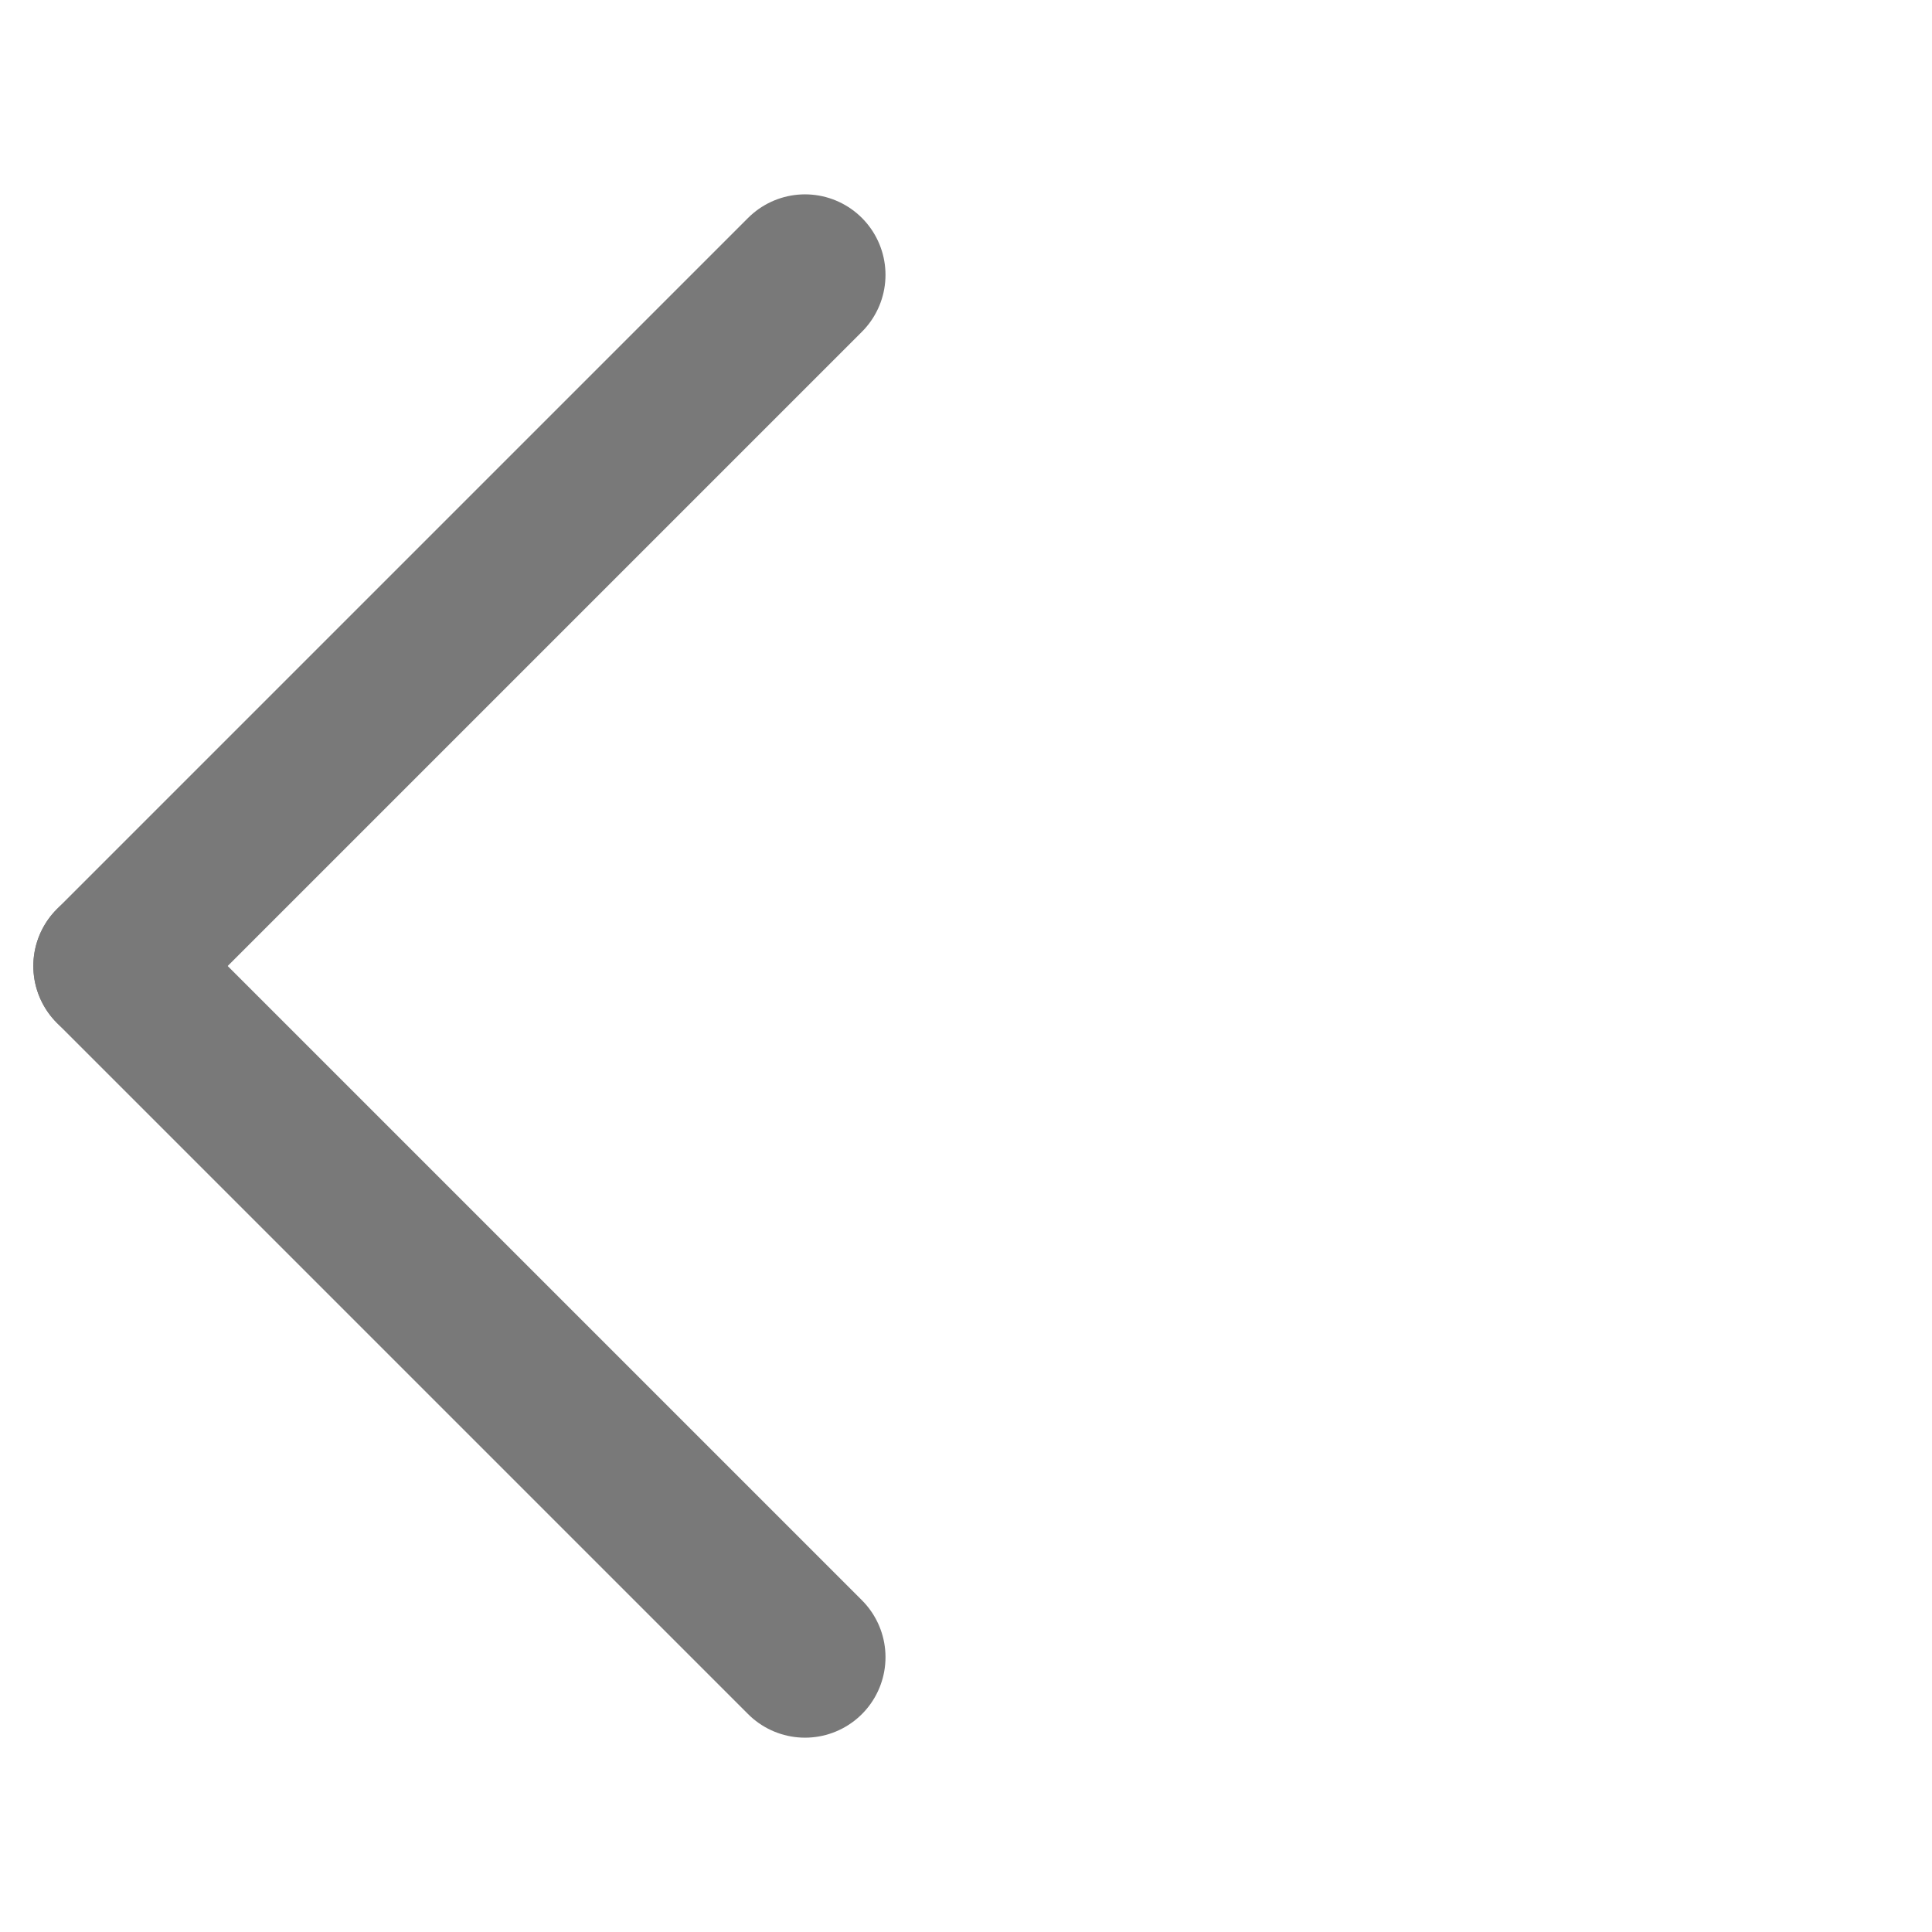
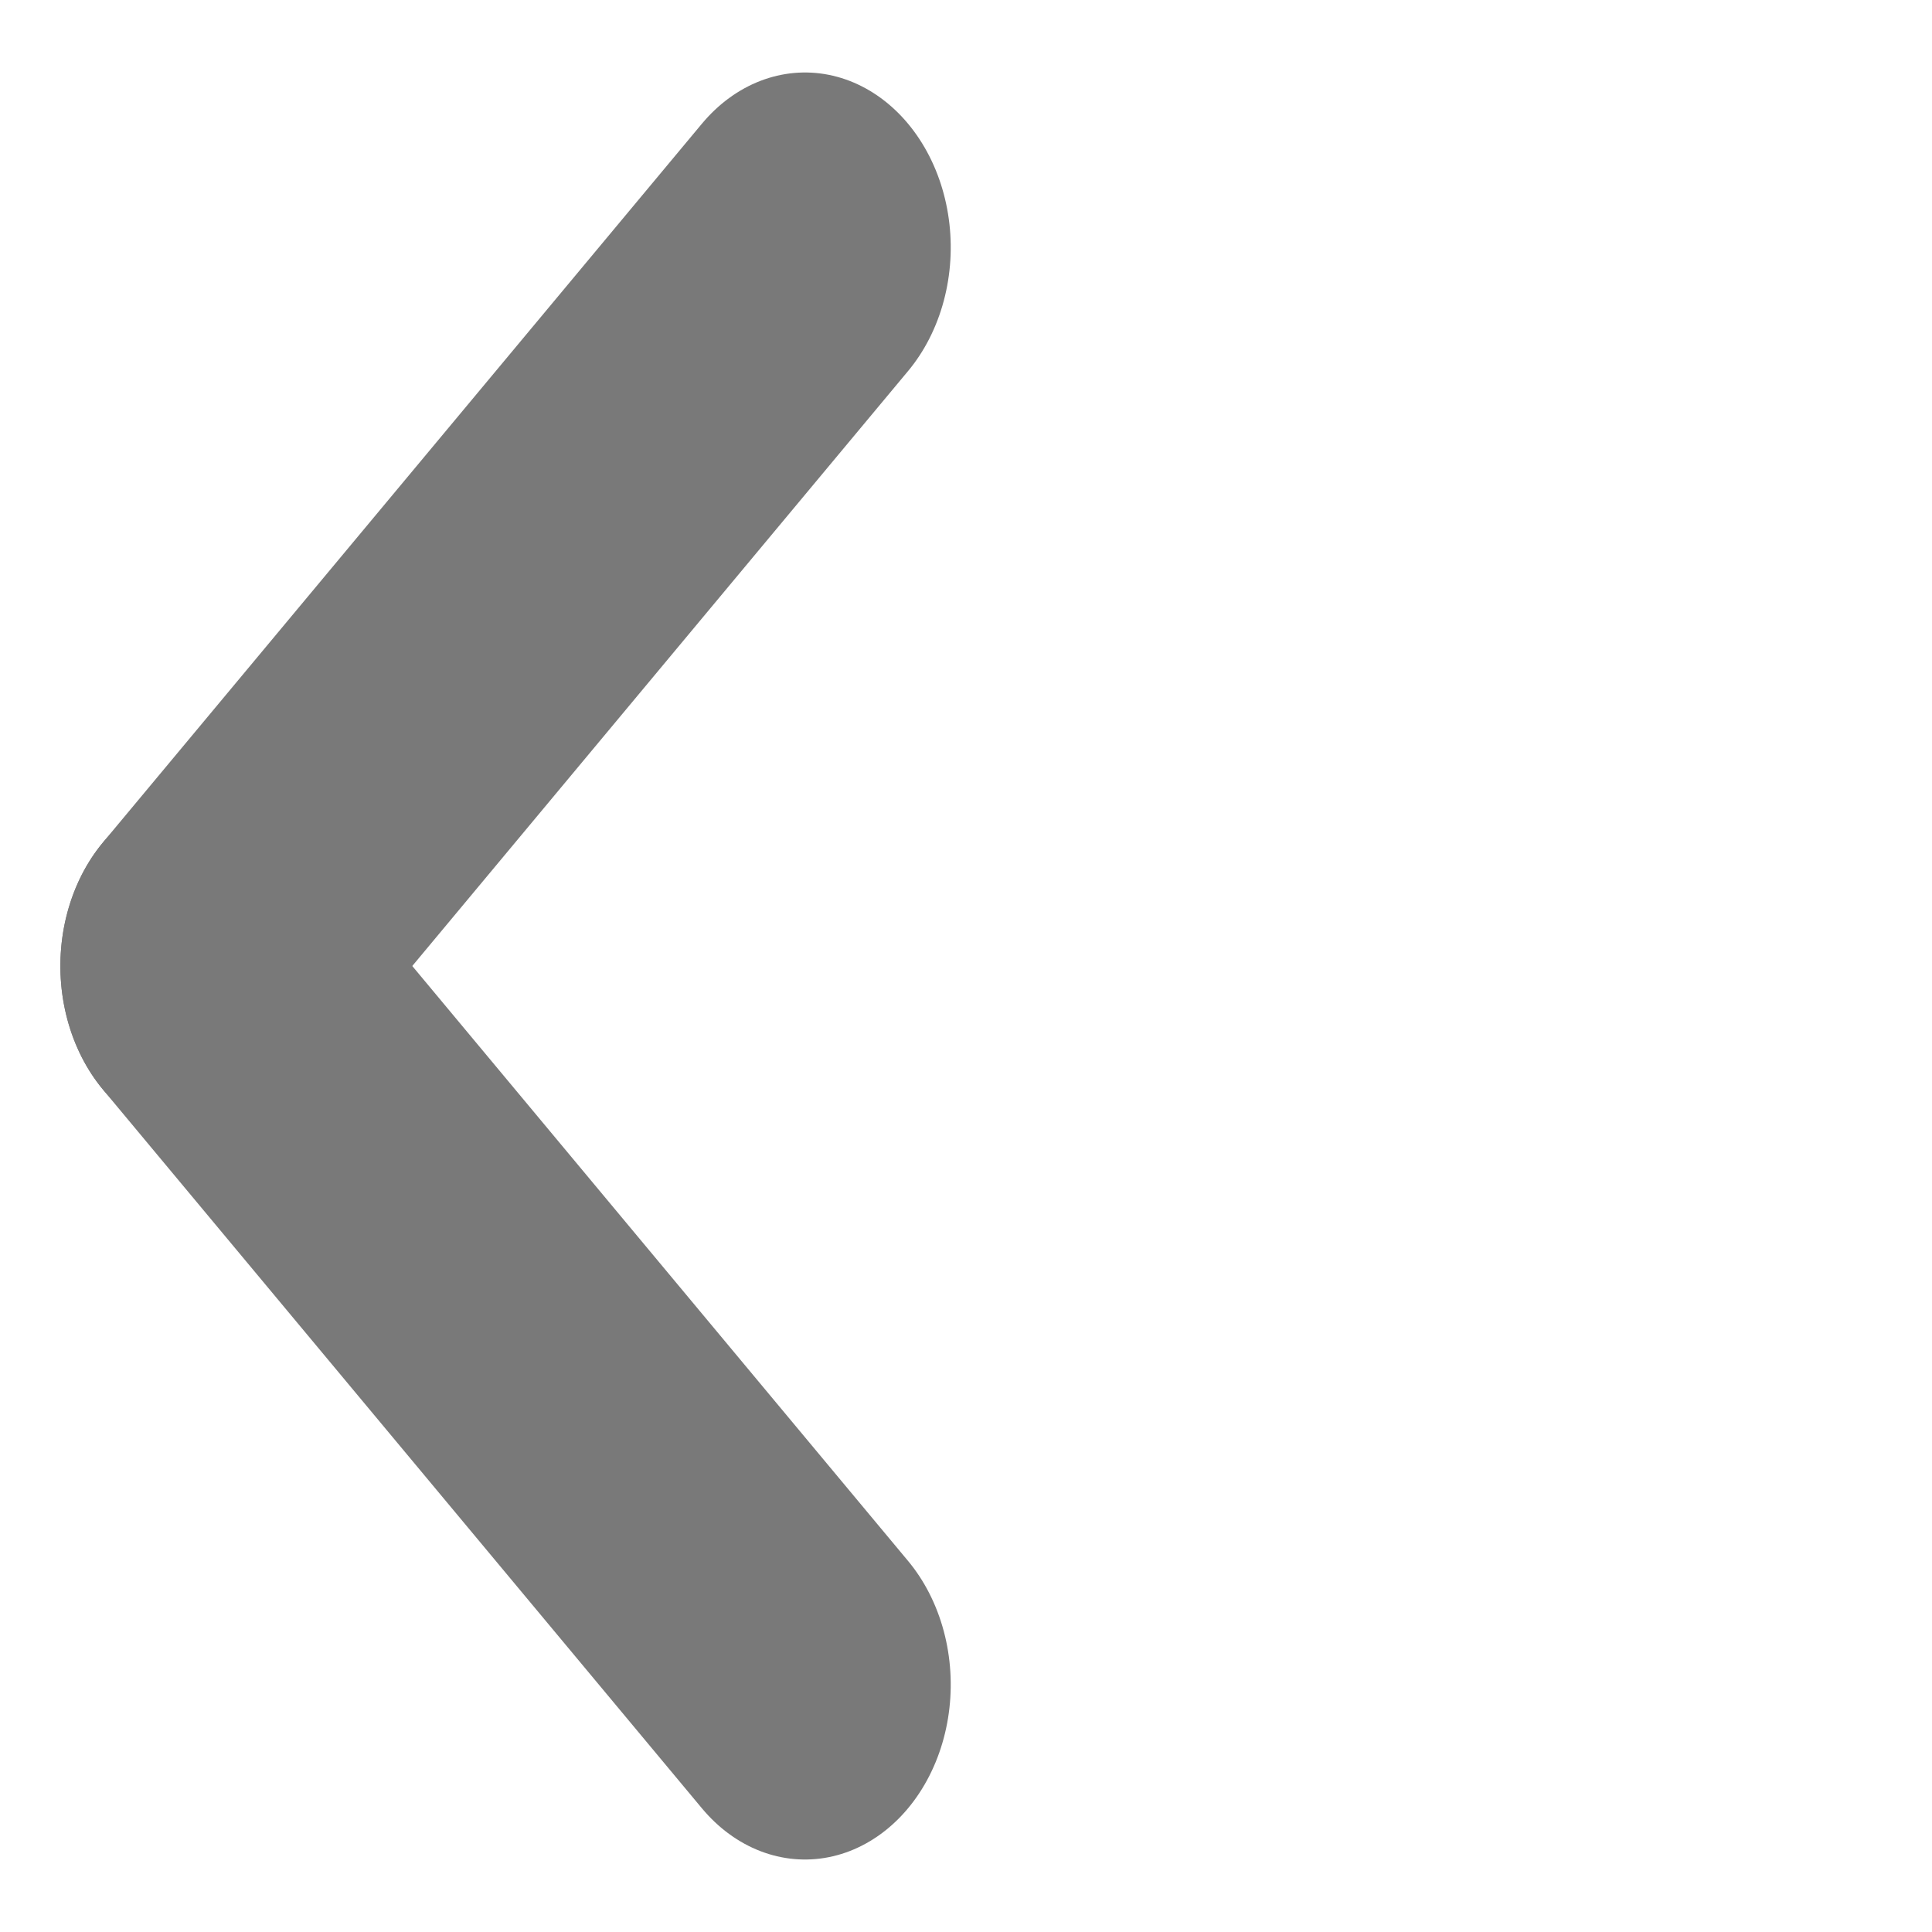
<svg xmlns="http://www.w3.org/2000/svg" width="12" height="12" viewBox="0 0 12 12" fill="none">
-   <line x1="0.707" y1="6" x2="5" y2="10.293" stroke="#797979" stroke-linecap="round" />
-   <line x1="0.5" y1="-0.5" x2="6.571" y2="-0.5" transform="matrix(0.707107 -0.707107 -0.707107 -0.707107 0 6)" stroke="#797979" stroke-linecap="round" />
+   <line x1="1" y1="-1" x2="6.81" y2="-1" transform="matrix(0.640184 0.768221 -0.640184 0.768221 0 6)" stroke="#797979" stroke-width="2" stroke-linecap="round" />
+   <line x1="1" y1="-1" x2="6.81" y2="-1" transform="matrix(0.640184 -0.768221 -0.640184 -0.768221 0 6)" stroke="#797979" stroke-width="2" stroke-linecap="round" />
</svg>
